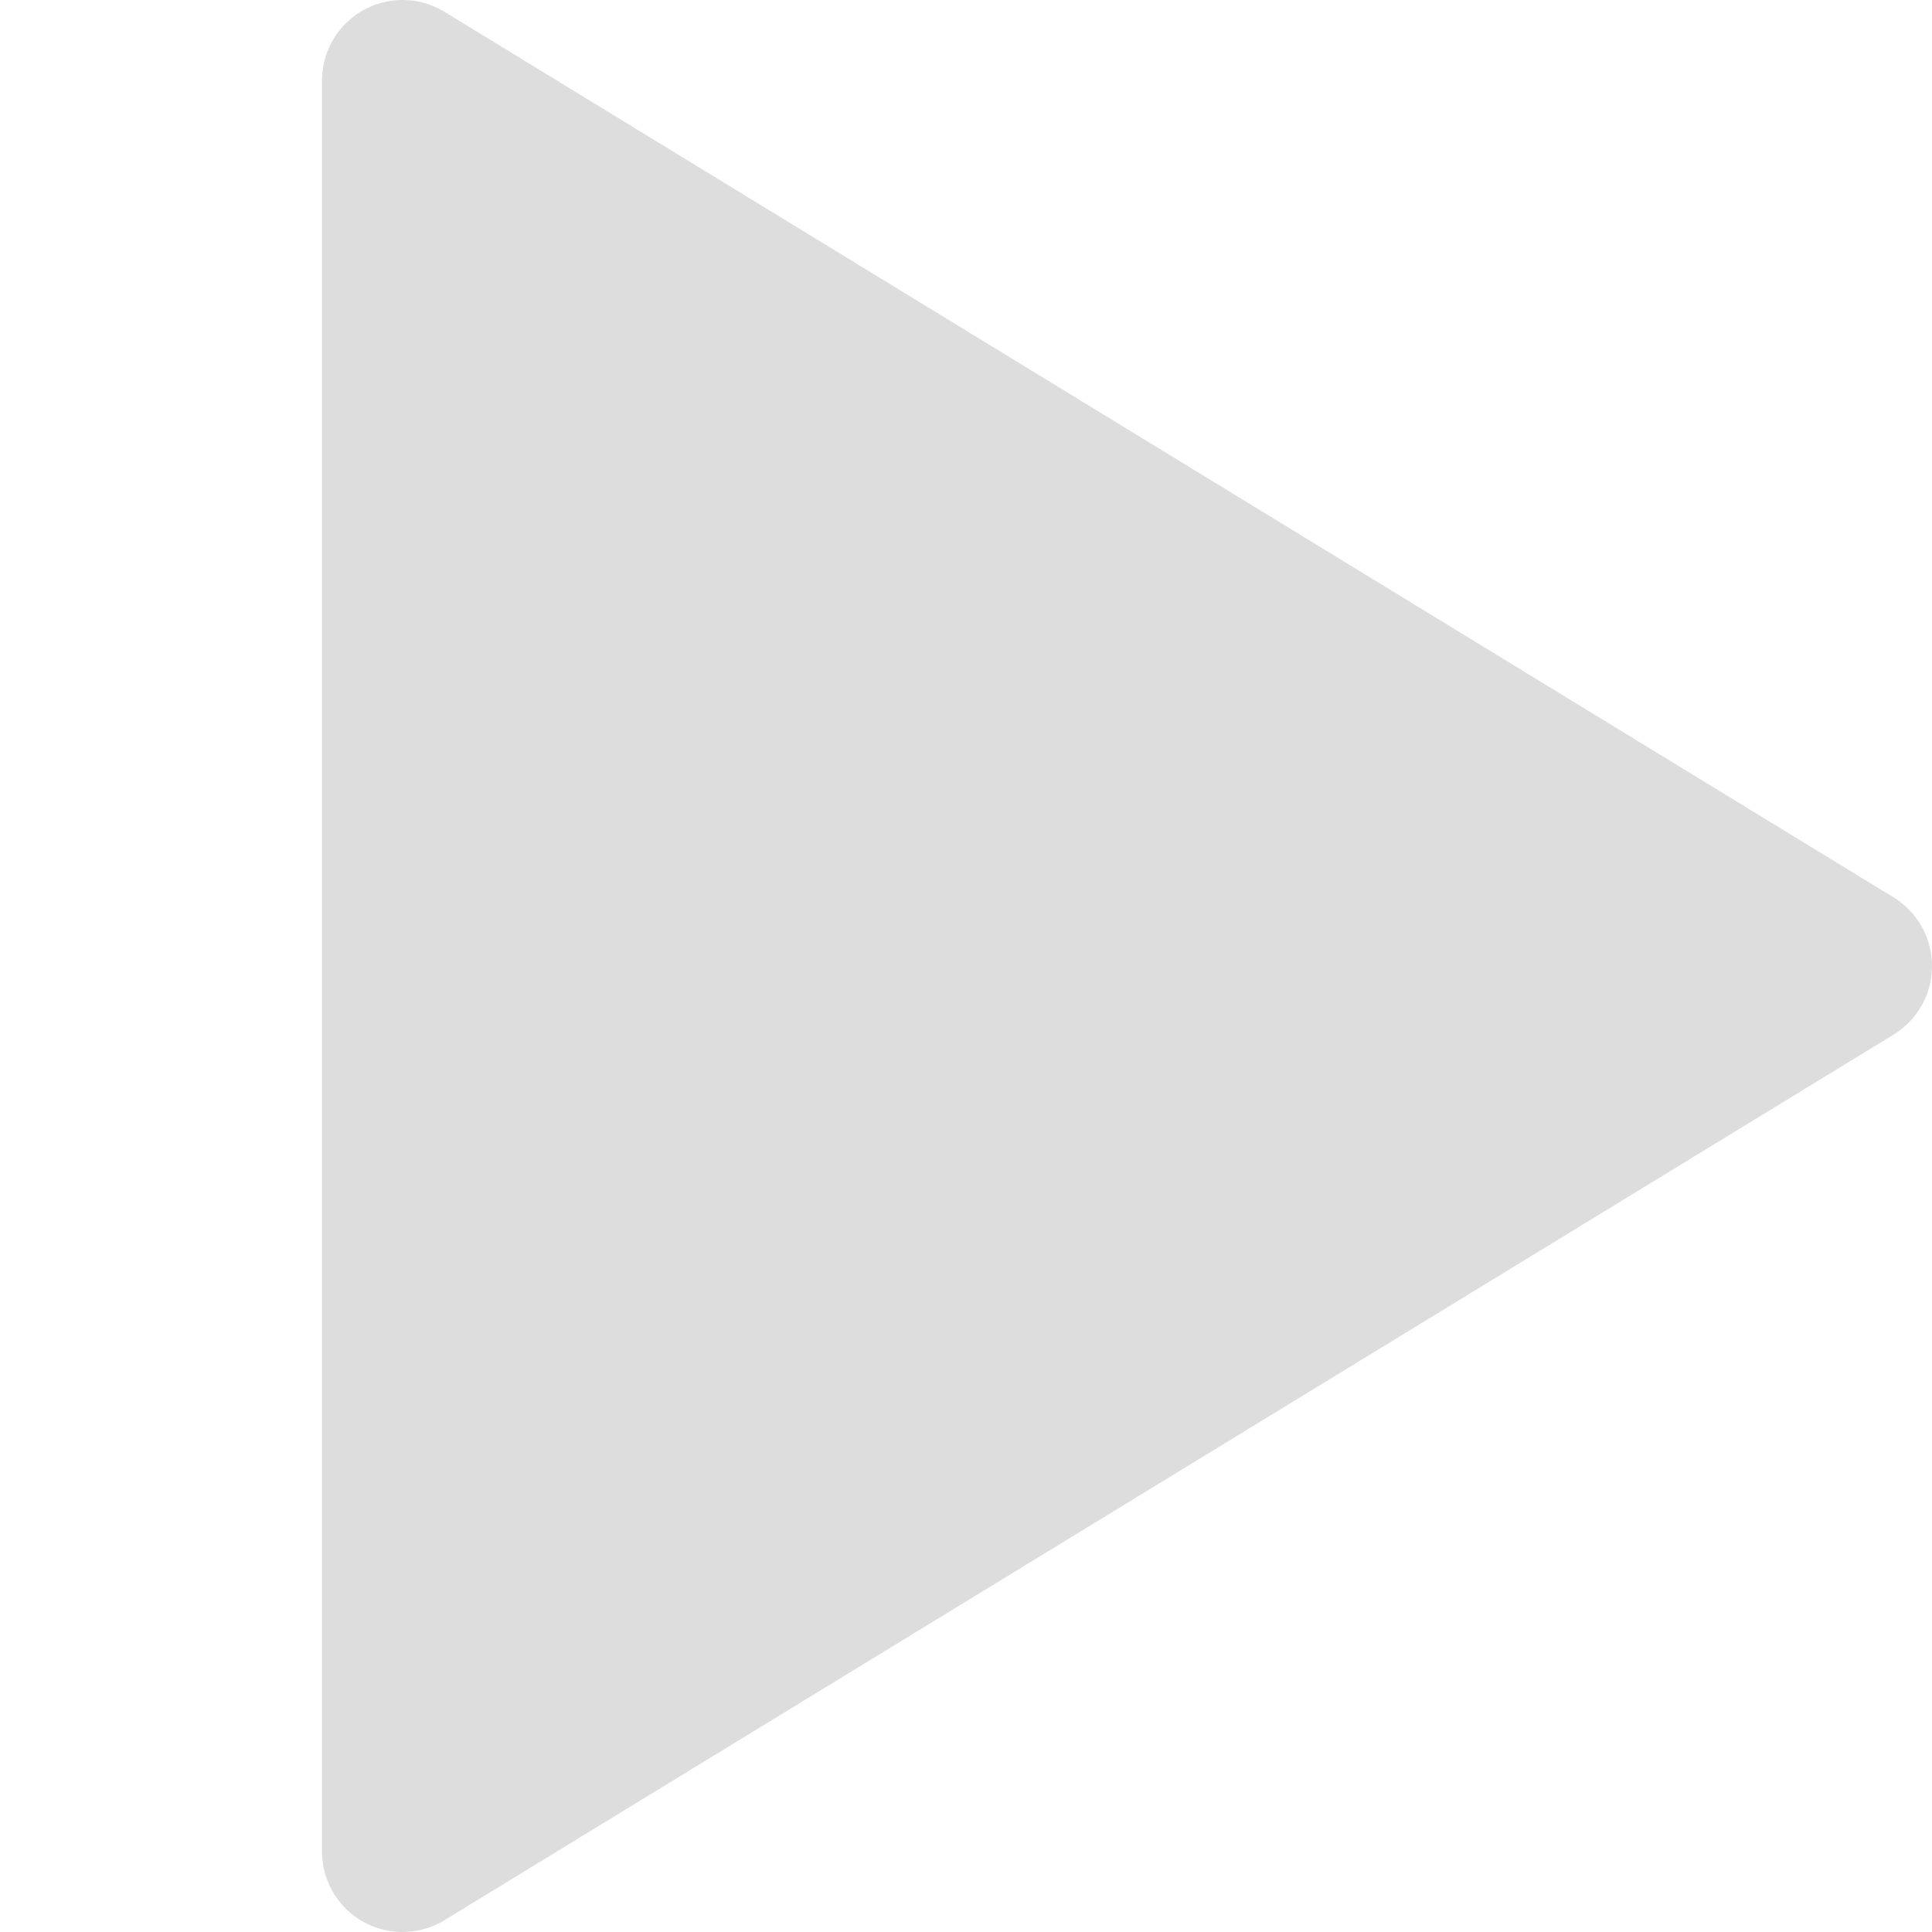
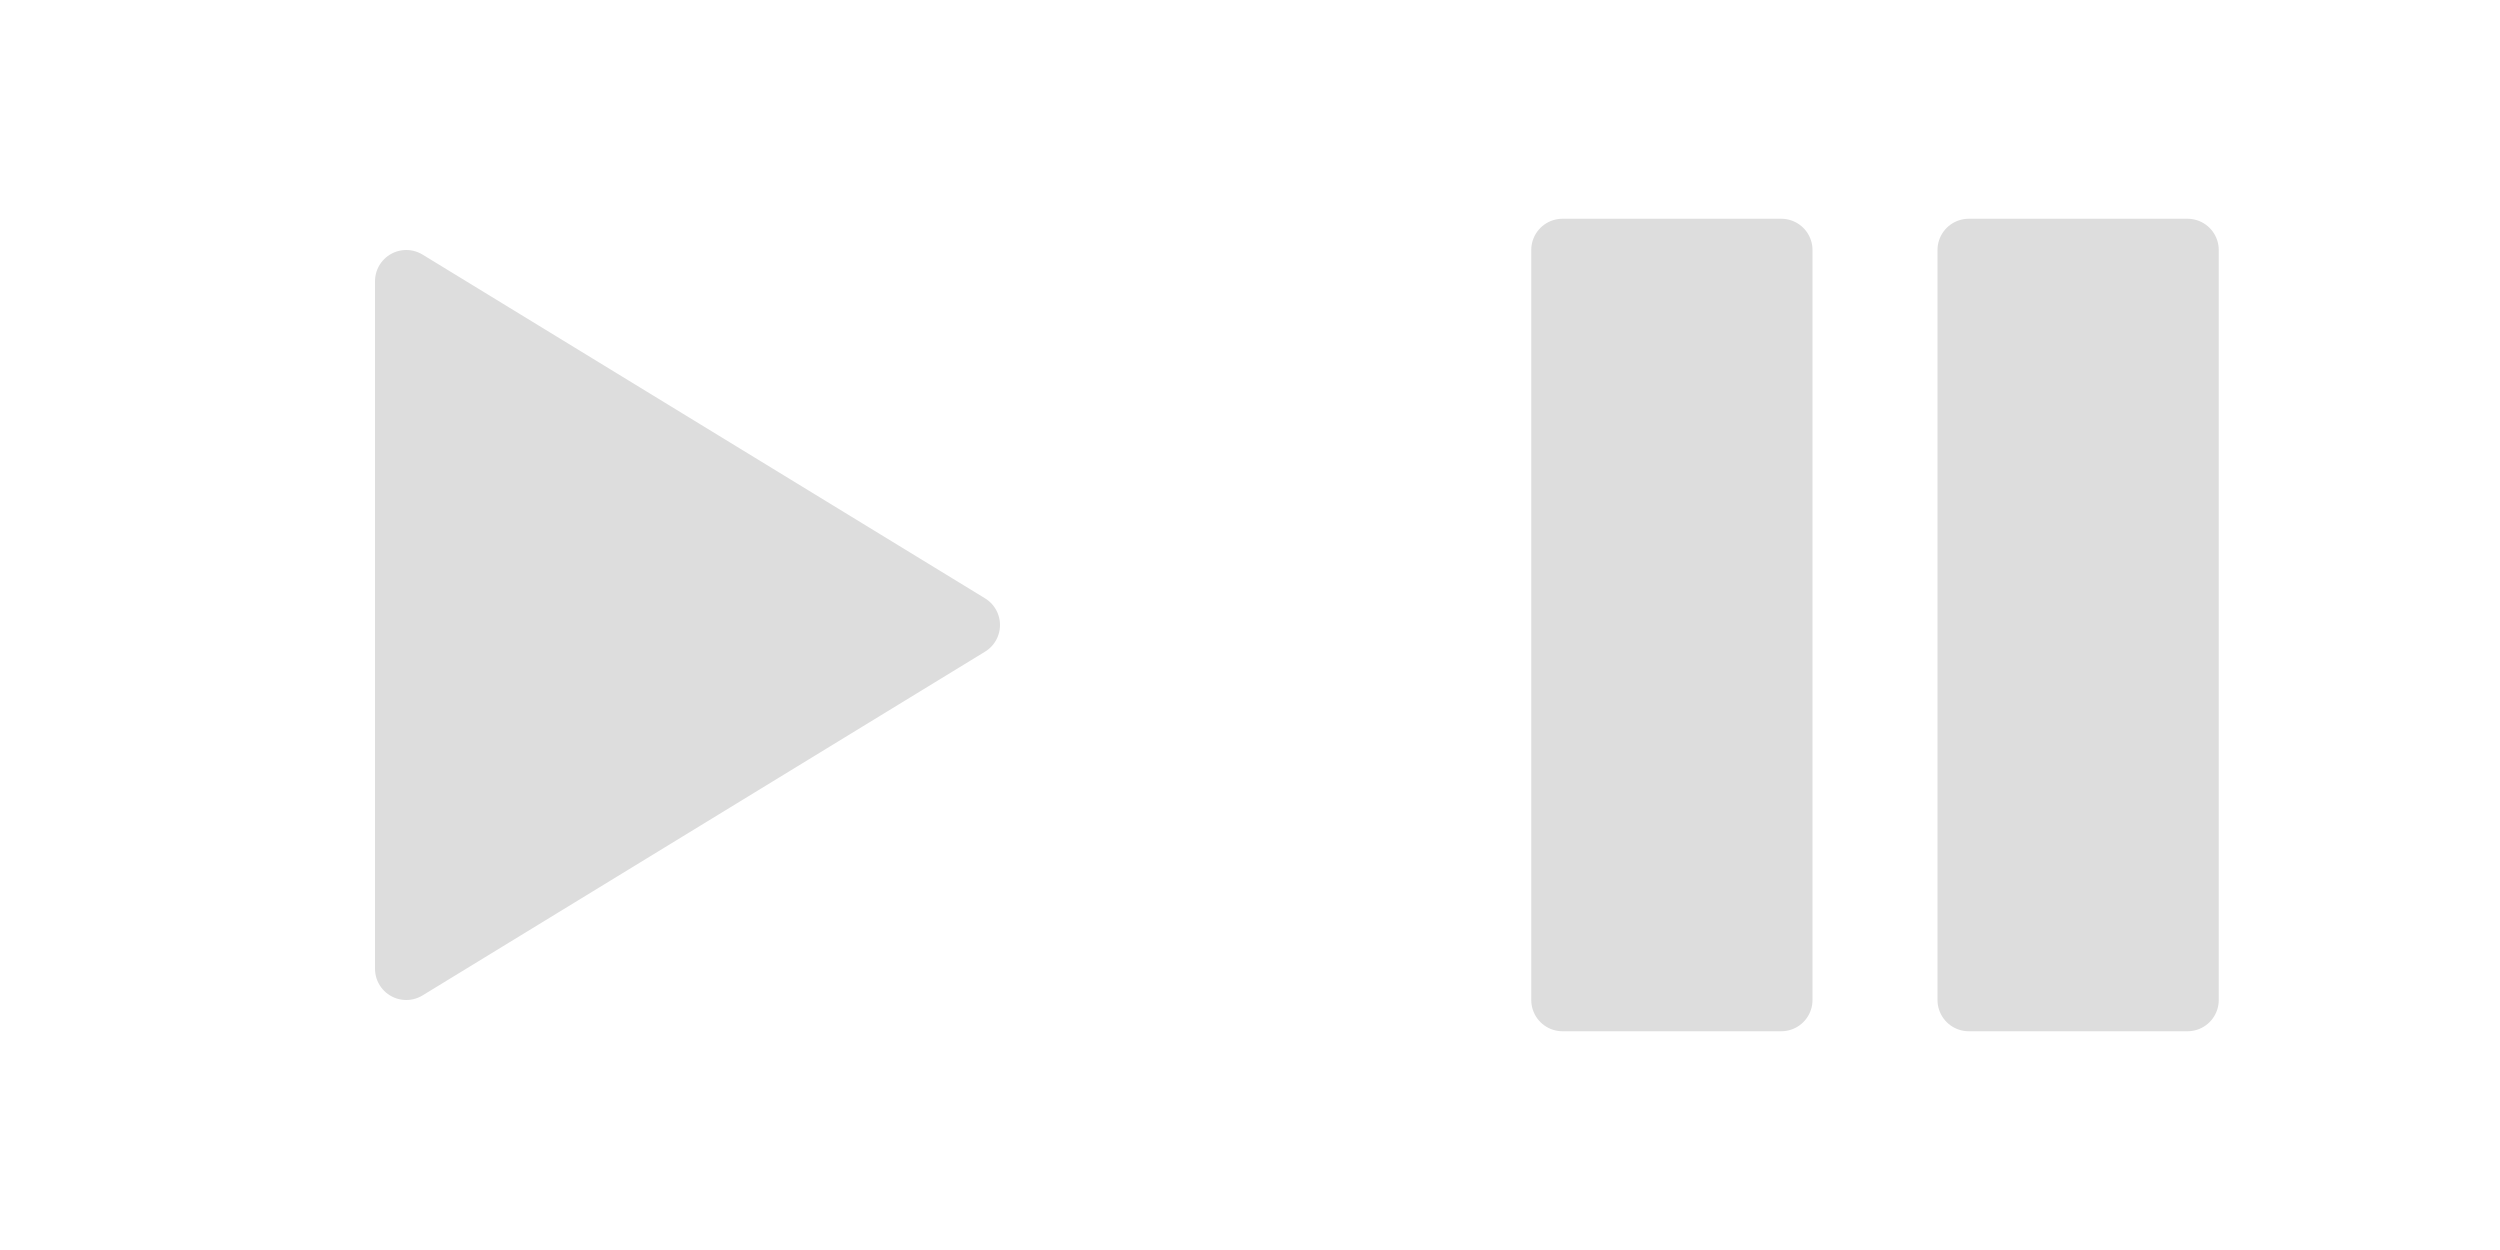
- <svg xmlns="http://www.w3.org/2000/svg" width="24px" height="24px" viewBox="0 0 24 24" fill="#ddd" stroke="#ddd">
-   <path id="MP_Play" stroke-width="2" stroke-linejoin="round" d="M 5,1 V 23 L 23,12 Z" />
+ <svg xmlns="http://www.w3.org/2000/svg" viewBox="0 0 80 40">
+   <g display="none">
+     <rect fill="#b91362" width="40" height="40" x="40" y="0" />
+     <rect fill="#3c13ff" width="40" height="40" x="0" y="0" />
+   </g>
+   <g fill="#ddd" stroke="#ddd" stroke-width="2" stroke-linejoin="round">
+     <path id="mp_play" d="M 13,9 V 31 L 31,20 Z" />
+     <path id="mp_pause" d="M 50,8 V 32 h 7 V 8 Z m 13,0 V 32 h 7 V 8 Z" />
+   </g>
</svg>
